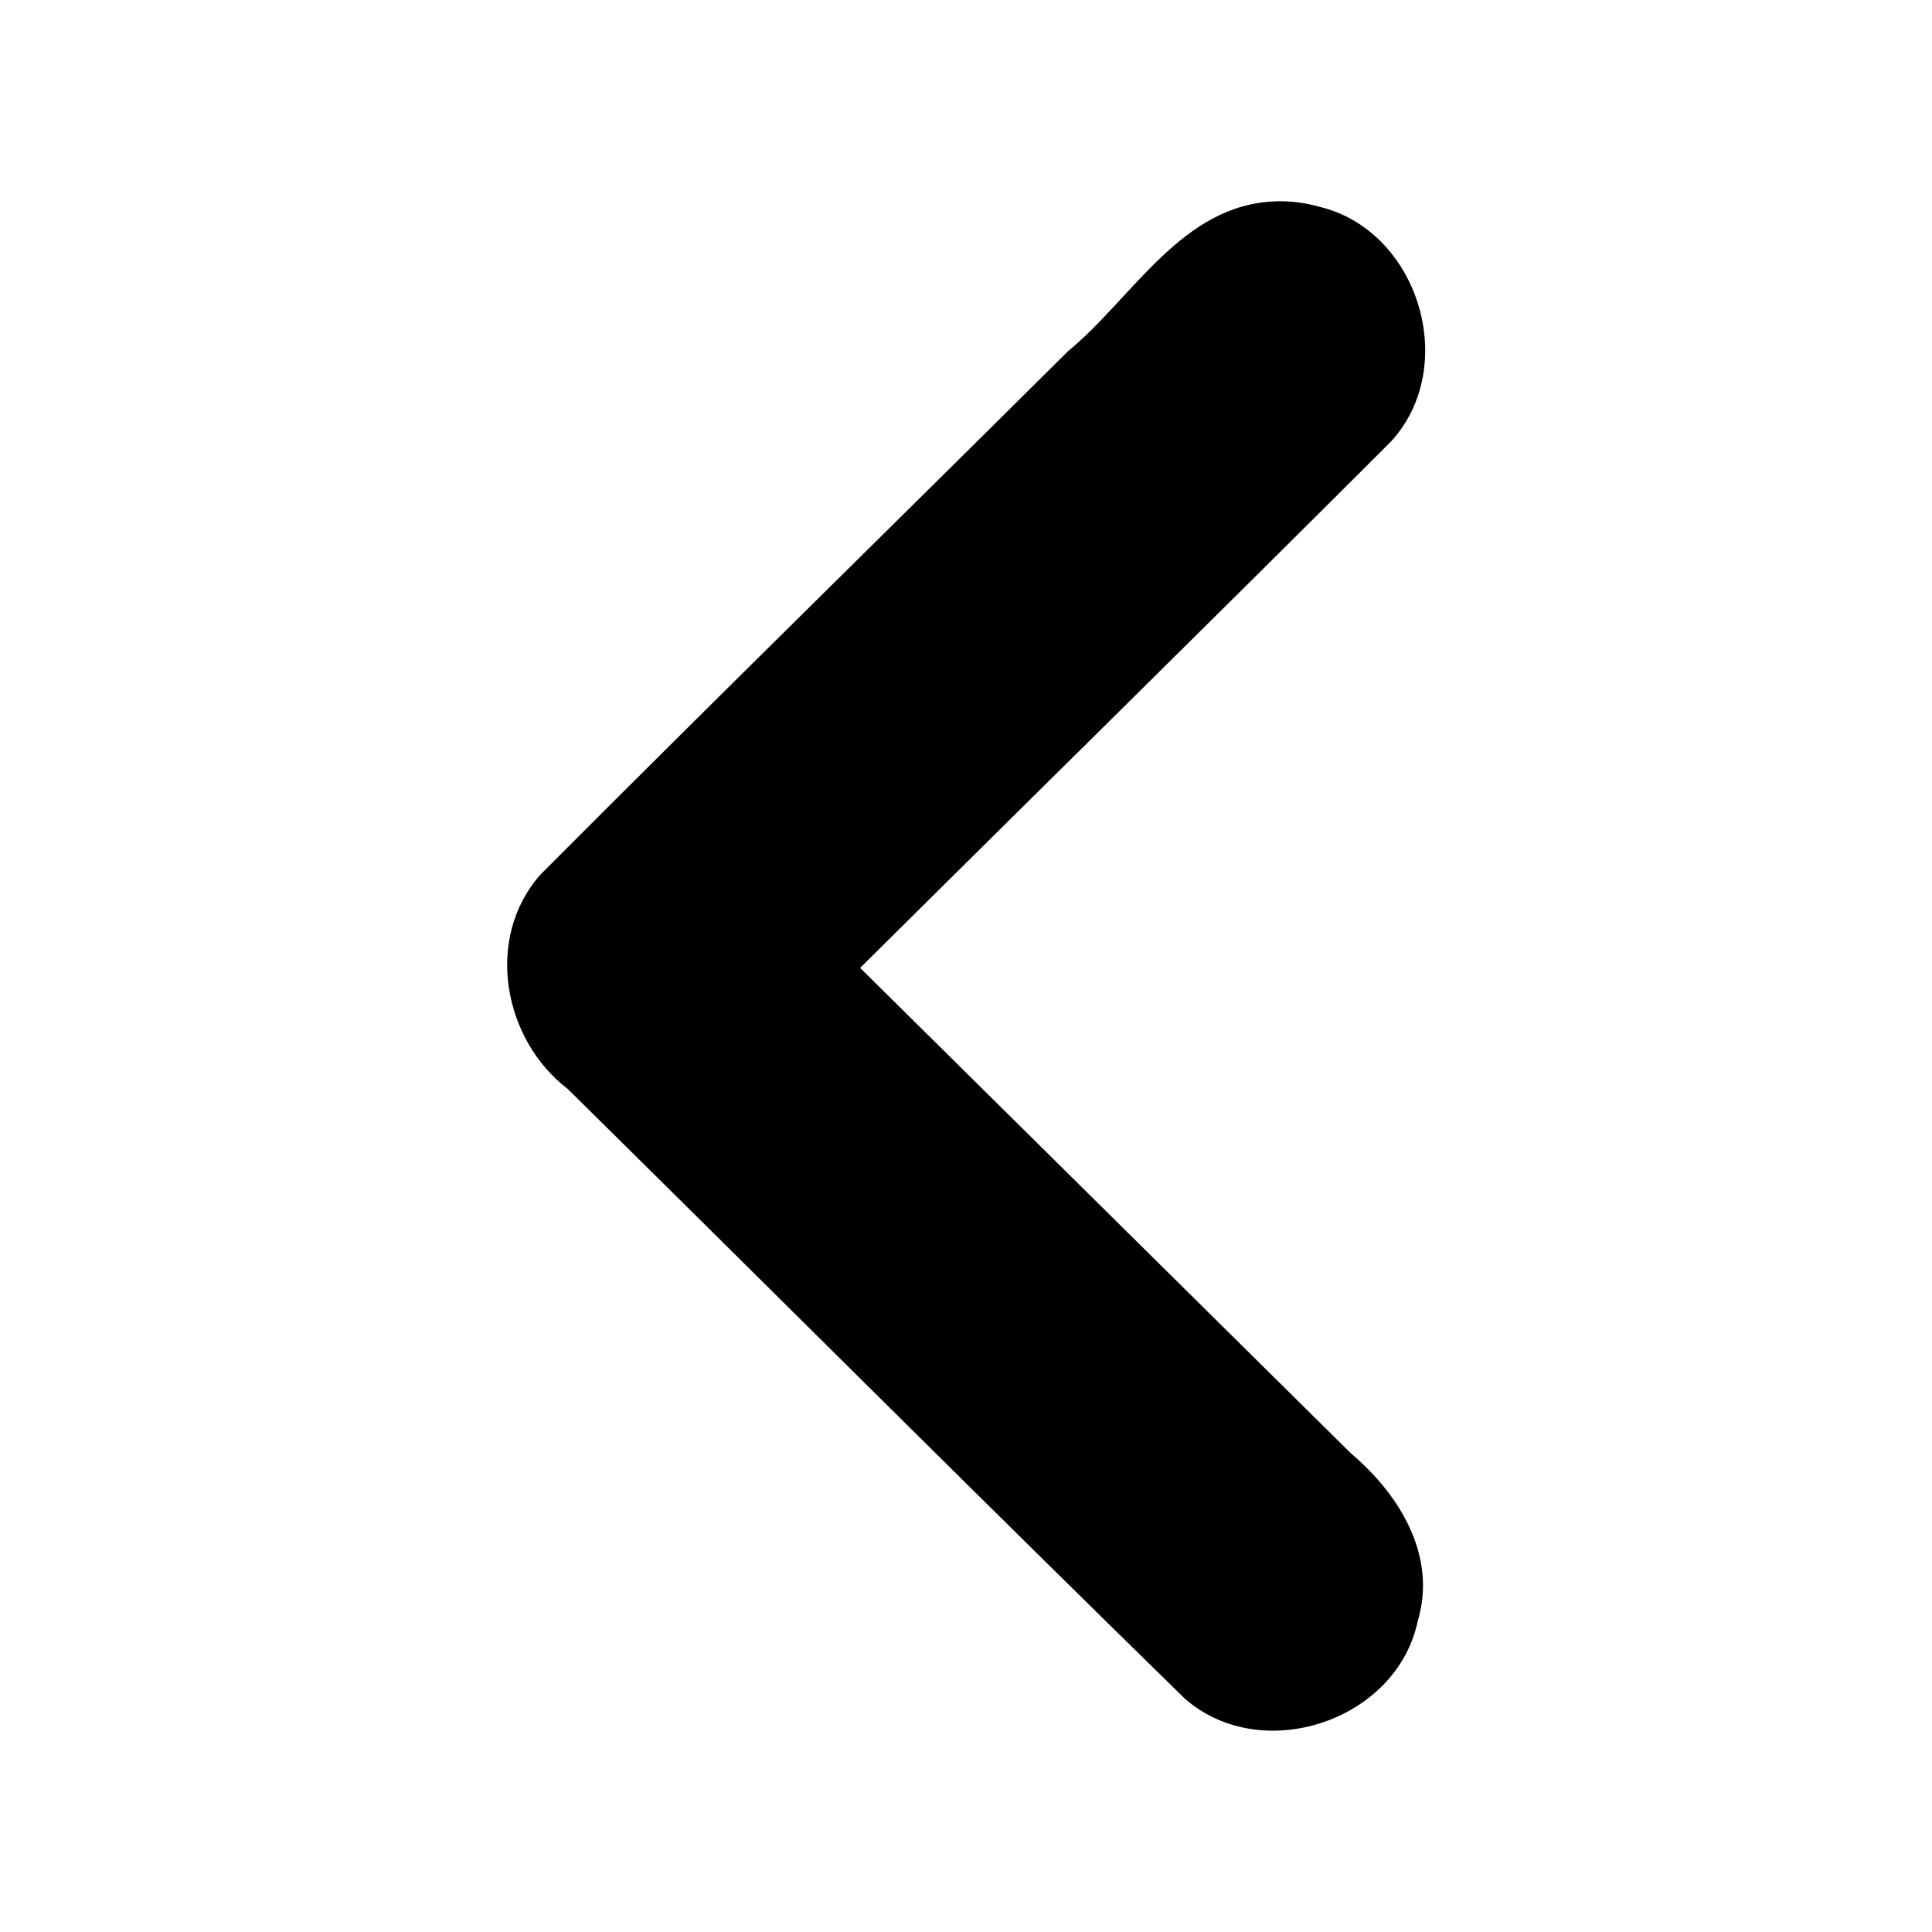
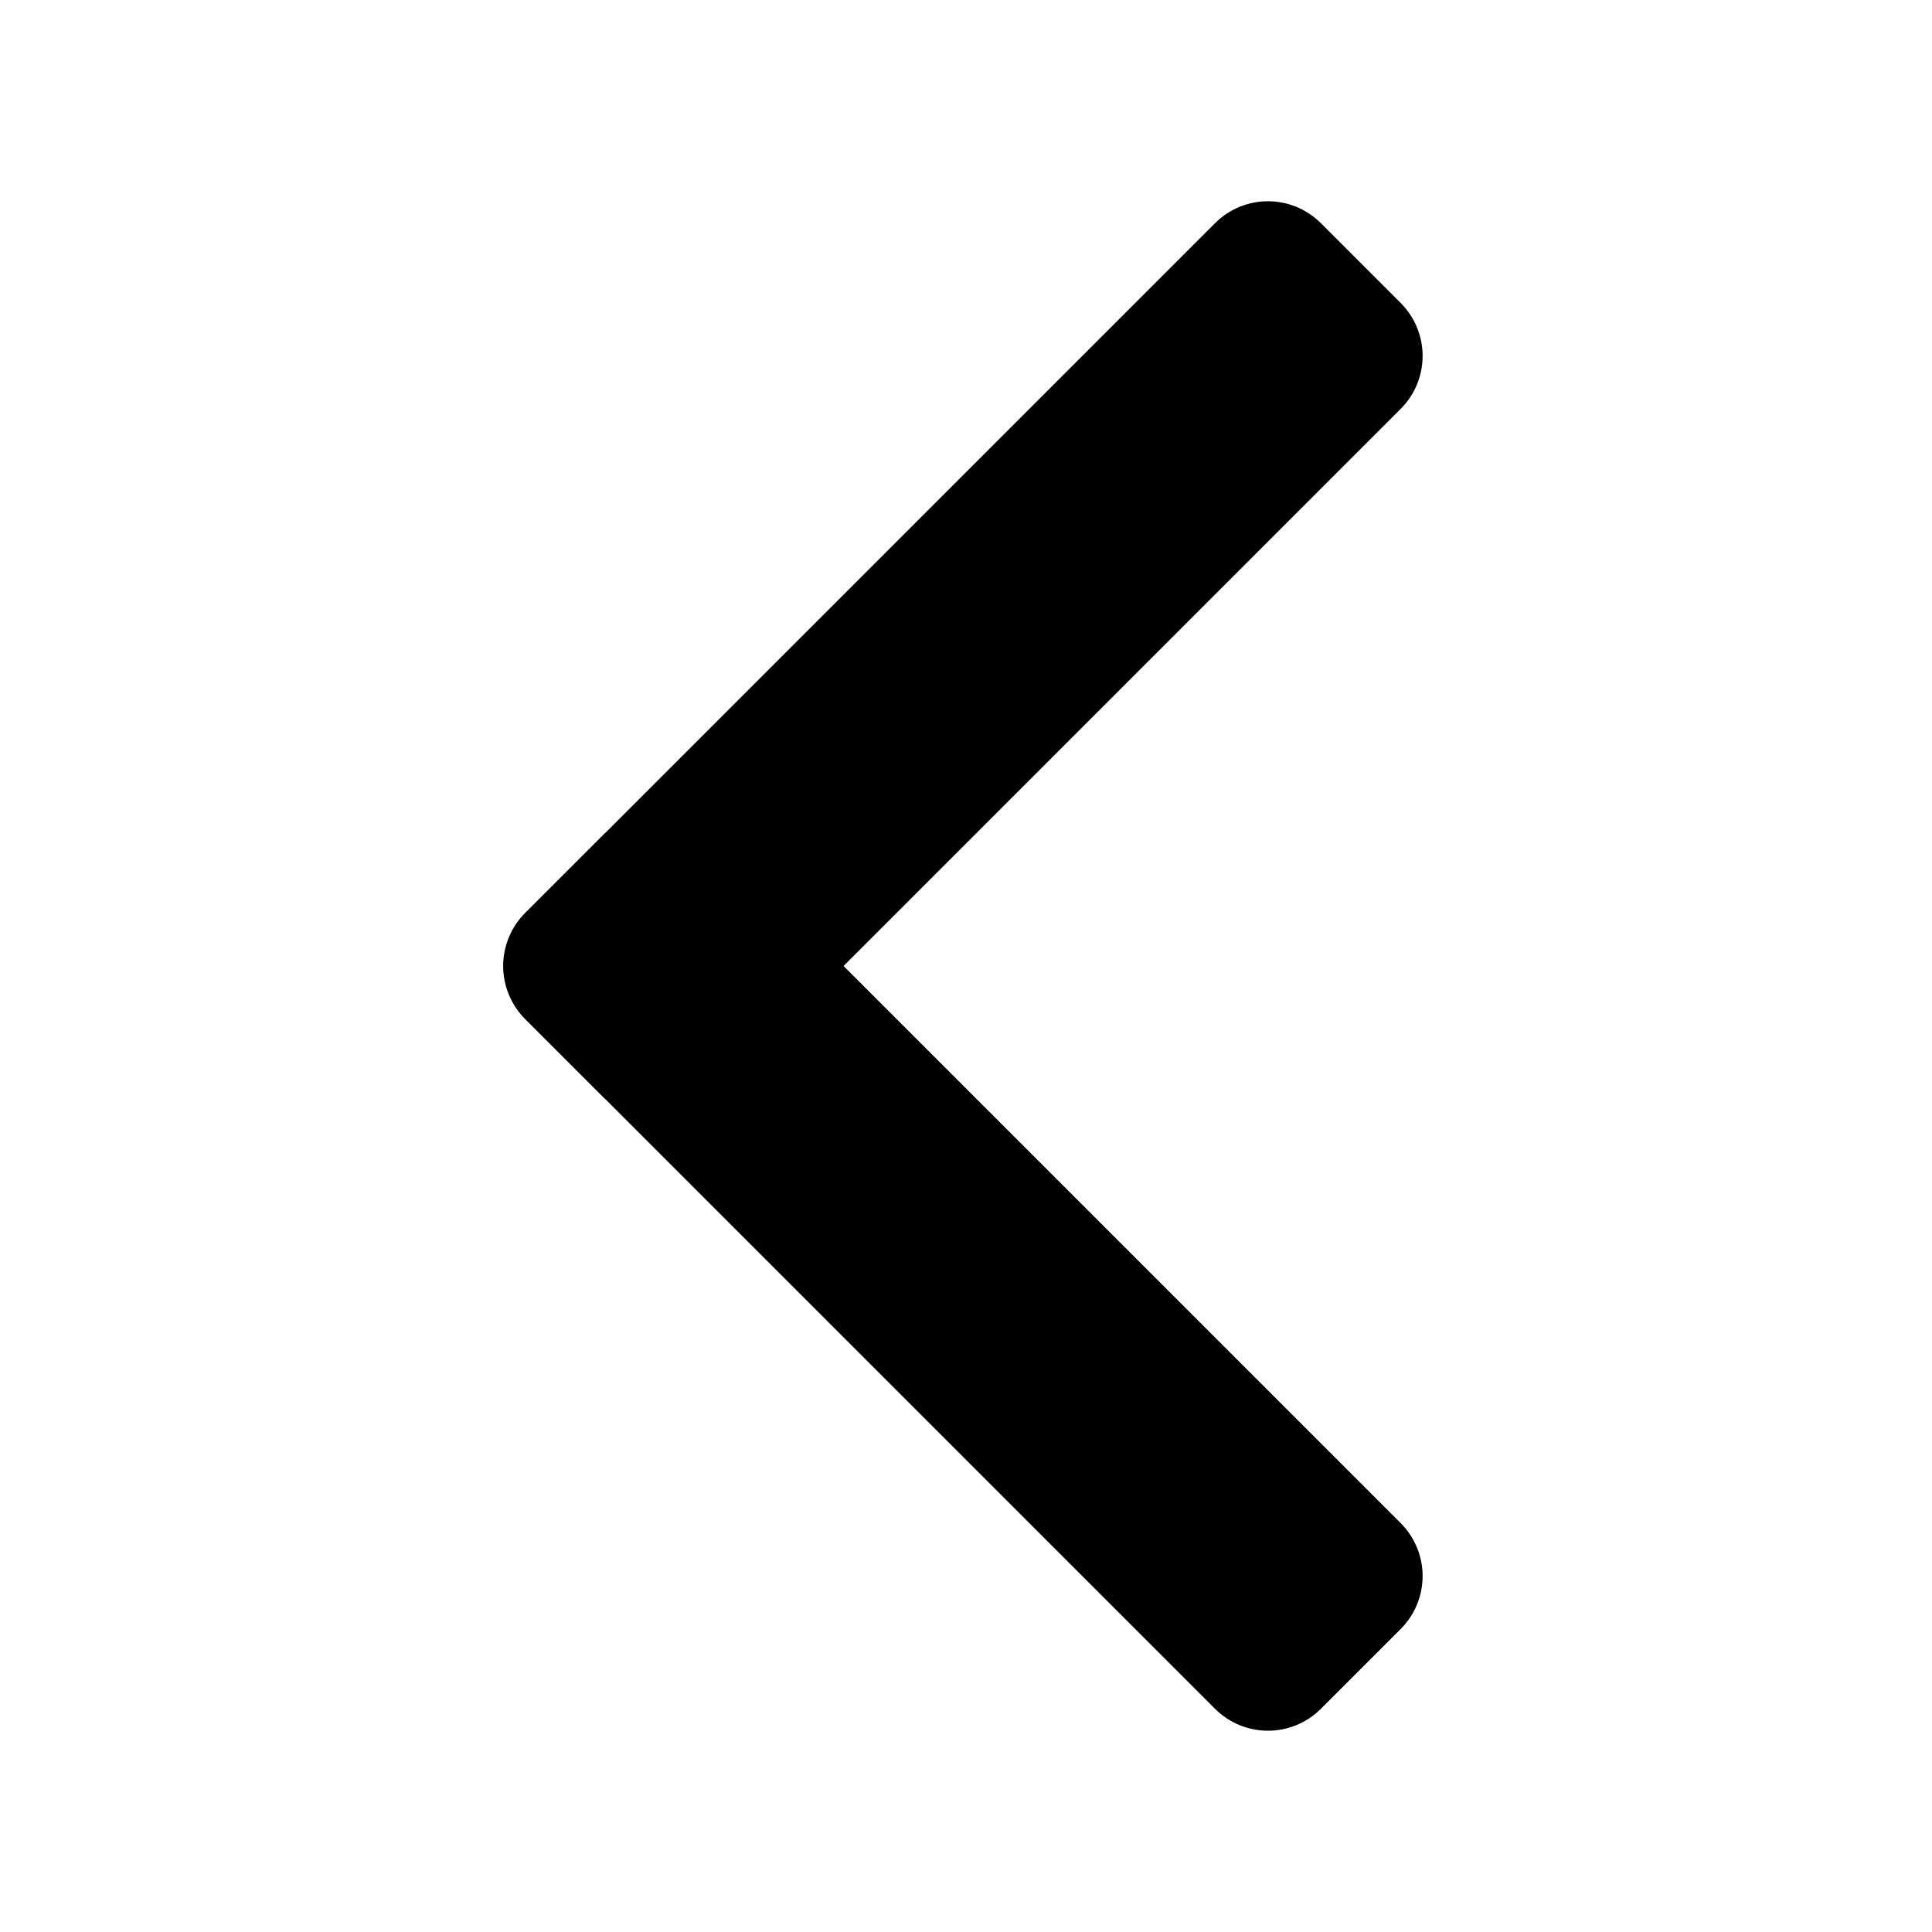
<svg xmlns="http://www.w3.org/2000/svg" height="48" width="48" version="1.1" viewBox="0 0 48 48">
-   <path style="color-rendering:auto;text-decoration-color:#000000;color:#000000;isolation:auto;mix-blend-mode:normal;shape-rendering:auto;solid-color:#000000;block-progression:tb;text-decoration-line:none;image-rendering:auto;white-space:normal;text-indent:0;text-transform:none;text-decoration-style:solid;fill:#000000" d="m31.7 5.002c-2.339 0.073-3.545 2.392-5.17 3.728-4.365 4.34-8.766 8.646-13.109 13.006-1.387 1.577-0.922 4.091 0.686 5.321 5.112 5.042 10.19 10.119 15.323 15.139 1.906 1.681 5.268 0.568 5.793-1.919 0.489-1.622-0.458-3.153-1.656-4.165l-12.197-12.065c4.391-4.36 8.807-8.697 13.183-13.072 1.725-1.866 0.694-5.253-1.778-5.839-0.348-0.099-0.713-0.145-1.075-0.135z" />
+   <path style="fill-rule:evenodd;fill:#000000" d="m31.502 5c-0.477 0-0.953 0.183-1.318 0.548l-15.139 15.139c-0.006 0.006-0.014 0.01-0.02 0.016l-1.977 1.977c-0.183 0.183-0.32 0.395-0.411 0.621-0.045 0.111-0.079 0.226-0.102 0.342-0 0.001 0 0.003 0 0.004-0.022 0.117-0.035 0.235-0.035 0.353-0 0.001 0 0.001 0 0.002 0 0.118 0.012 0.235 0.035 0.351 0.023 0.118 0.056 0.233 0.102 0.346 0.091 0.226 0.228 0.437 0.411 0.621l1.977 1.977c0.006 0.006 0.014 0.01 0.02 0.016l15.139 15.139c0.73 0.73 1.906 0.73 2.636 0l1.977-1.977c0.73-0.73 0.73-1.906 0-2.636l-13.839-13.839 13.839-13.839c0.73-0.73 0.73-1.906 0-2.636l-1.977-1.977c-0.365-0.365-0.842-0.548-1.318-0.548z" />
</svg>
